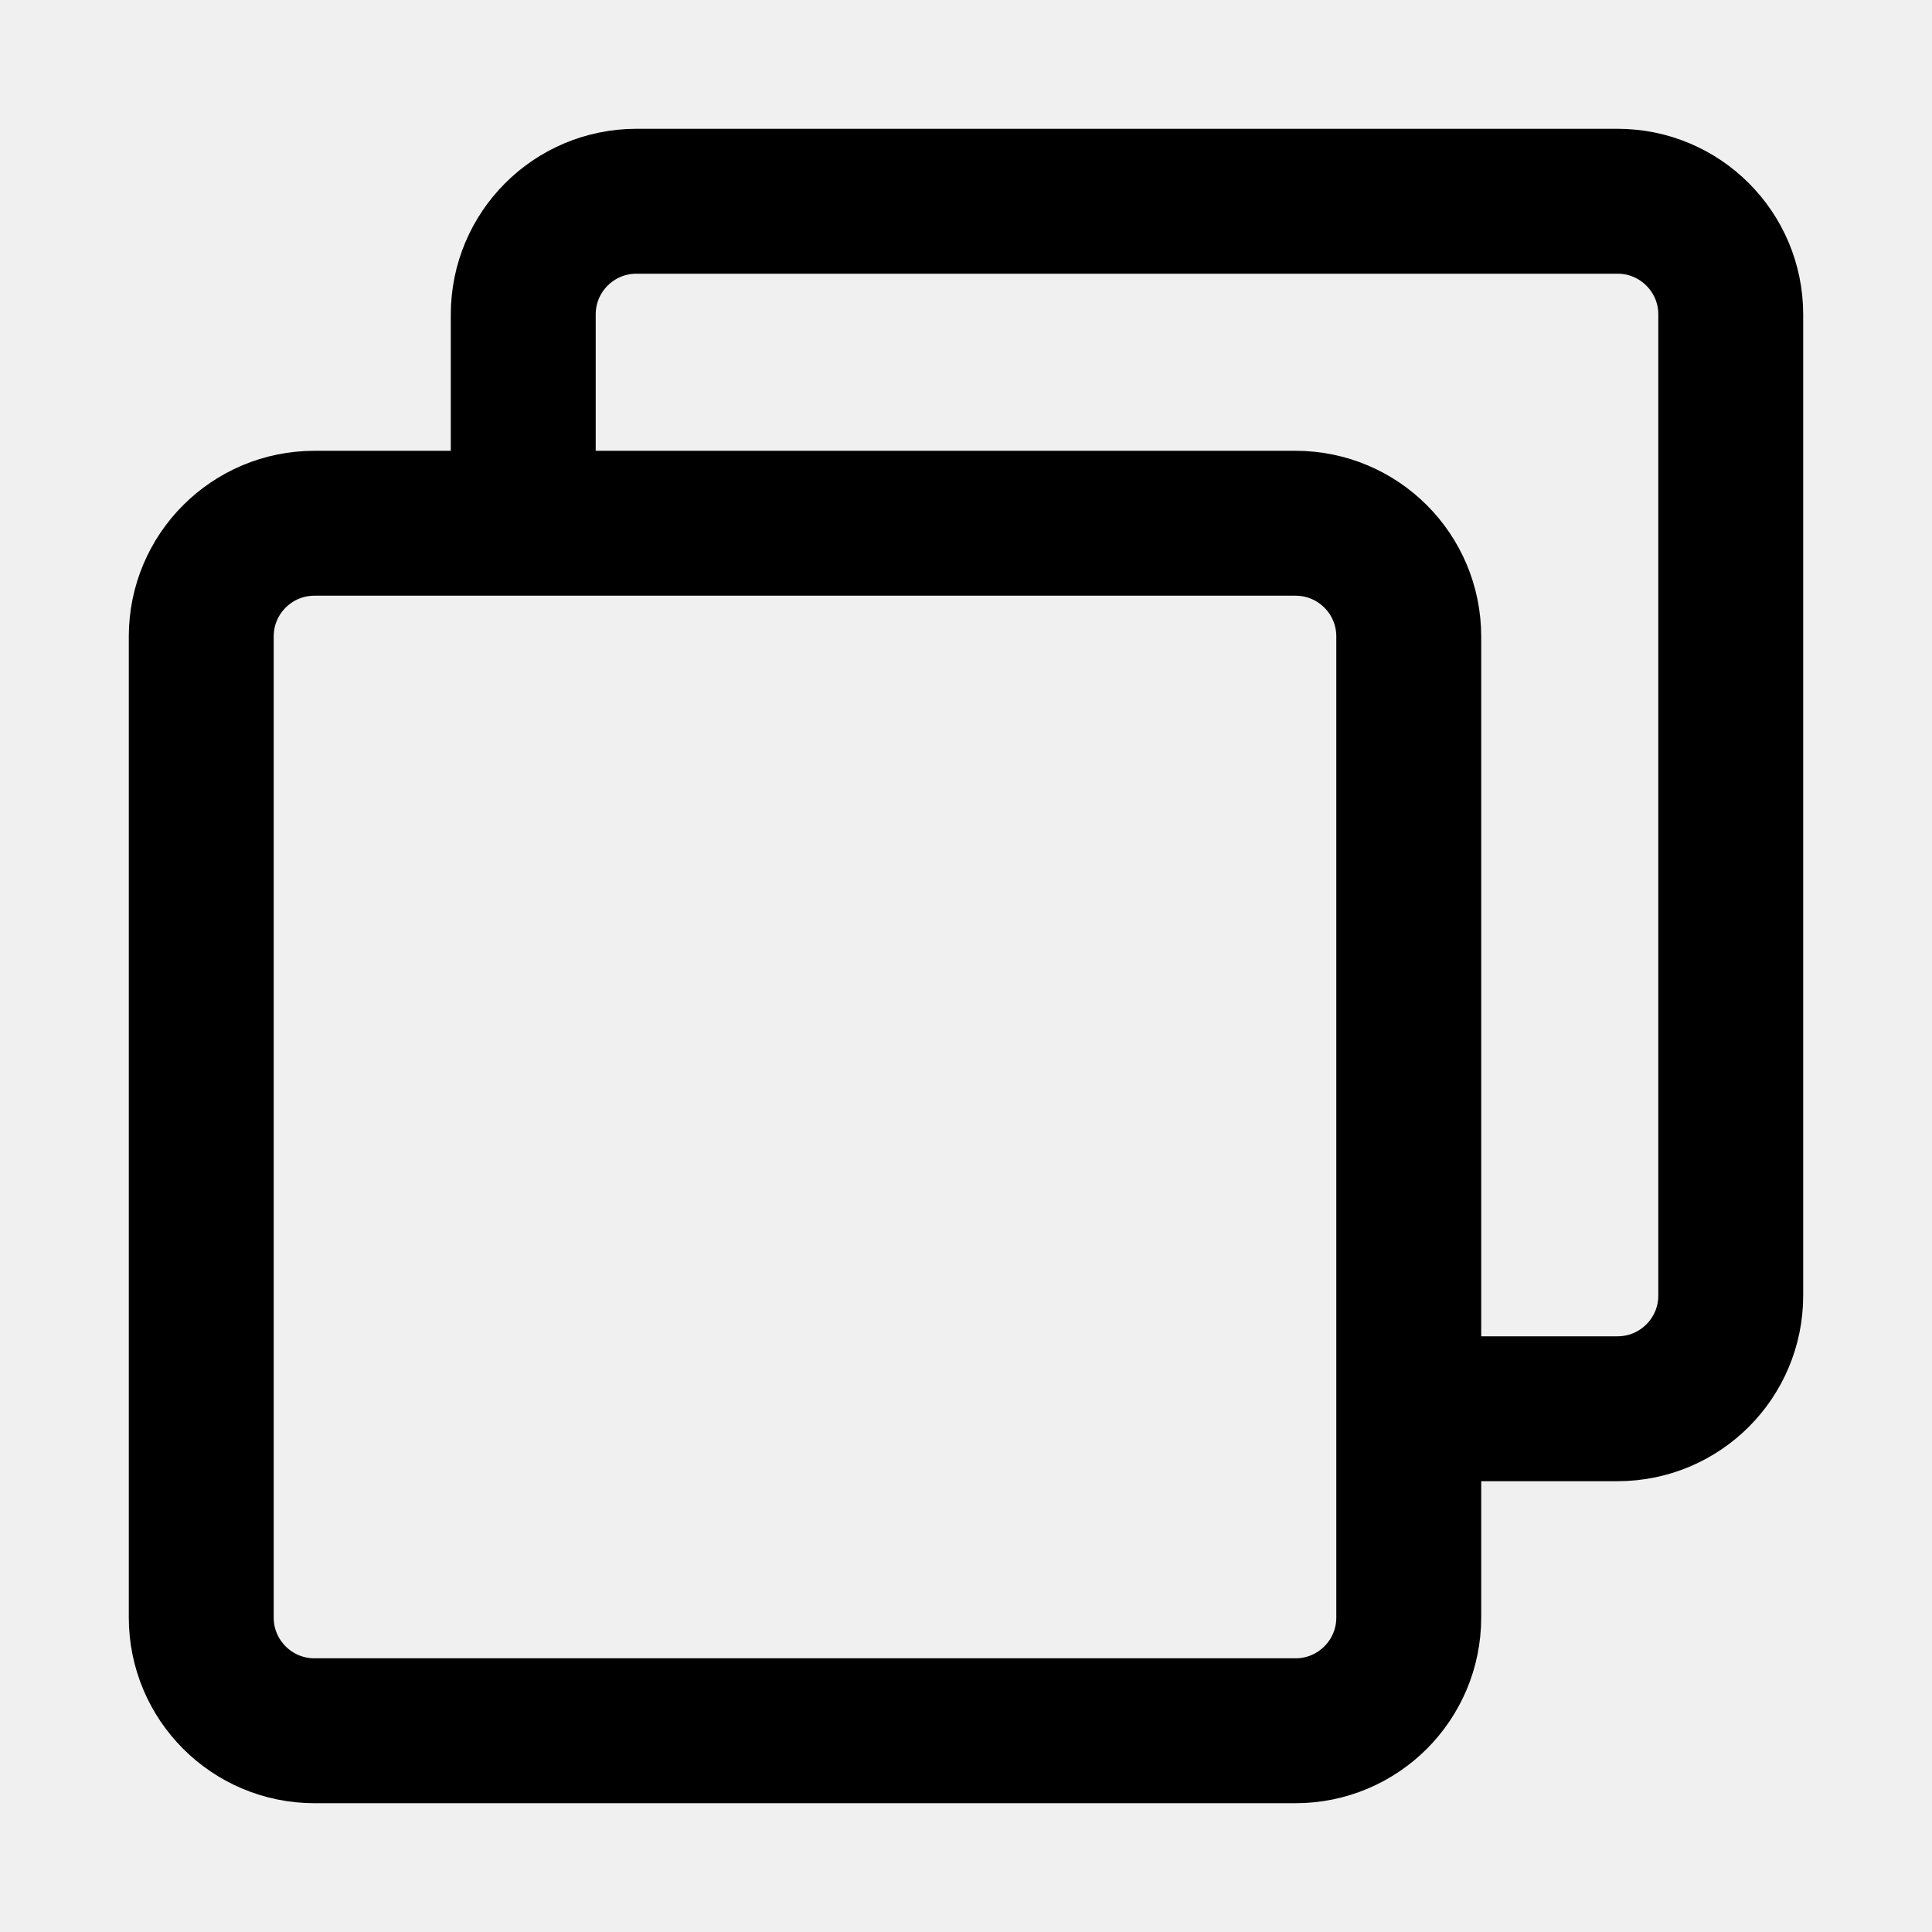
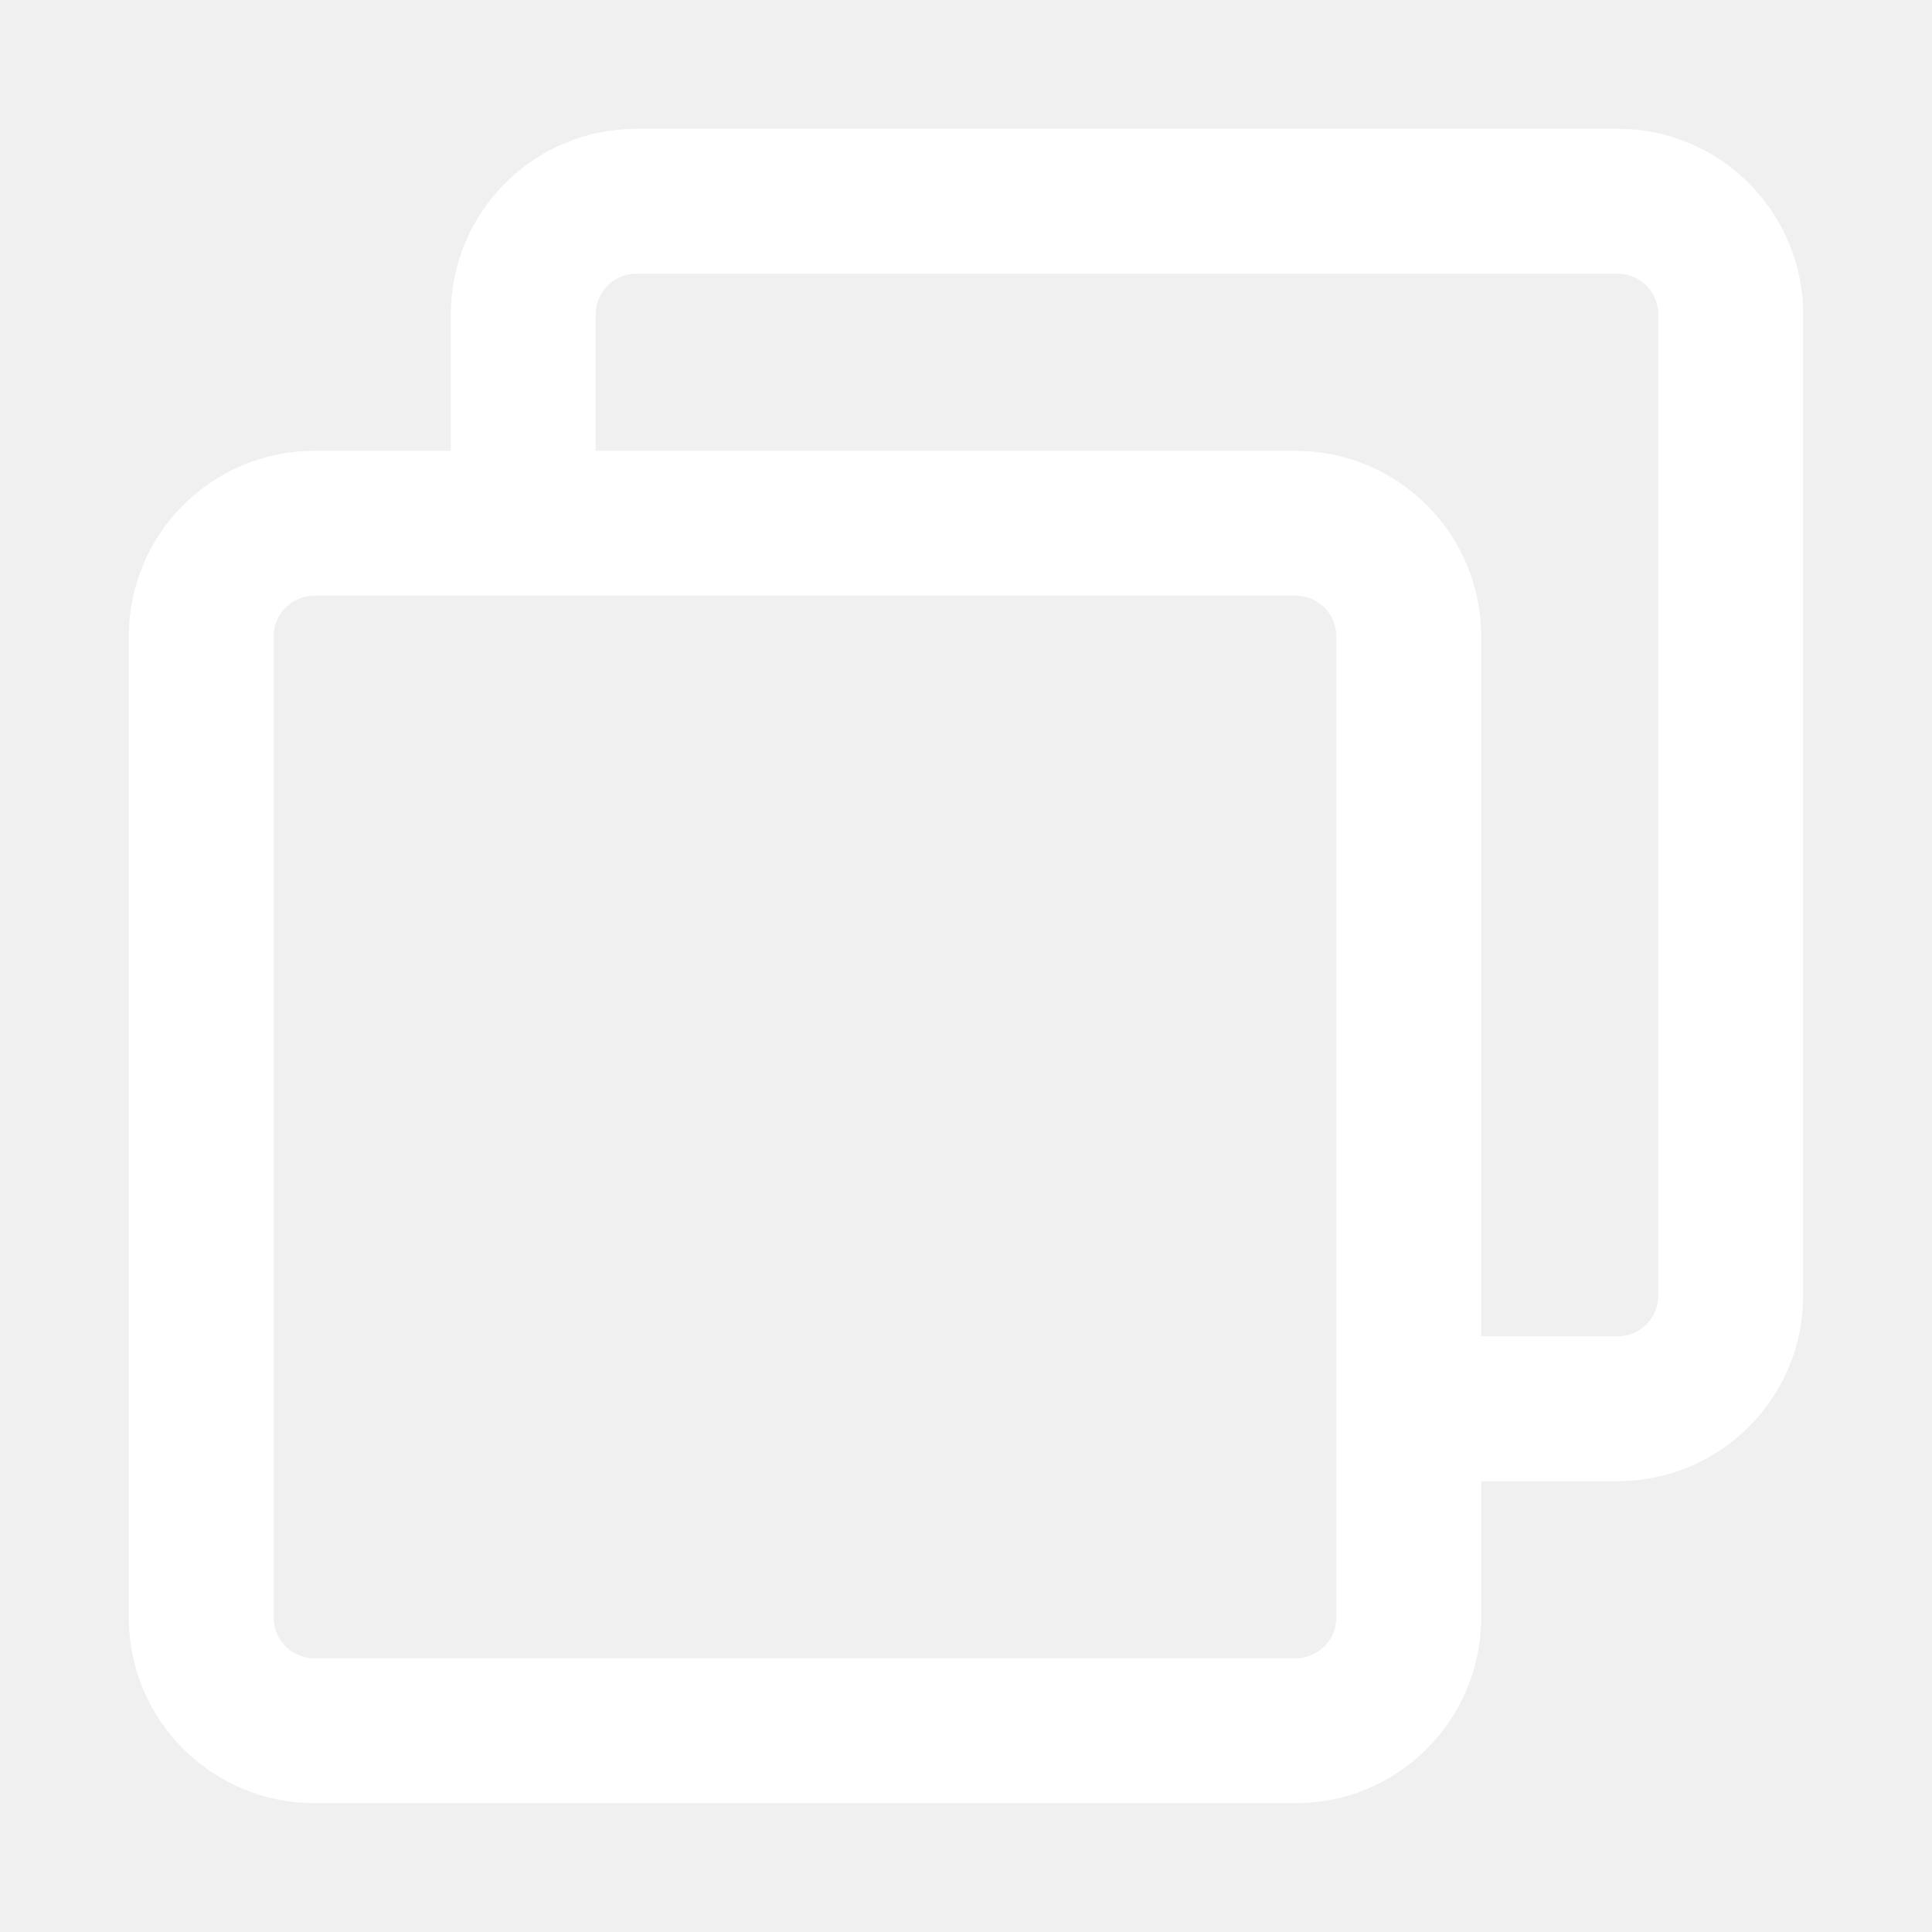
<svg xmlns="http://www.w3.org/2000/svg" width="48" height="48" viewBox="0 0 48 48" fill="none">
-   <path d="M13 12.432V7.812C13 6.259 14.259 5 15.812 5H40.188C41.741 5 43 6.259 43 7.812V32.188C43 33.741 41.741 35 40.188 35H35.516" stroke="black" stroke-width="3.6" stroke-linecap="round" stroke-linejoin="round" />
-   <path d="M32.188 13H7.812C6.259 13 5 14.259 5 15.812V40.188C5 41.741 6.259 43 7.812 43H32.188C33.741 43 35 41.741 35 40.188V15.812C35 14.259 33.741 13 32.188 13Z" fill="none" stroke="black" stroke-width="3.6" stroke-linejoin="round" />
+   <path d="M13 12.432V7.812C13 6.259 14.259 5 15.812 5H40.188C41.741 5 43 6.259 43 7.812V32.188C43 33.741 41.741 35 40.188 35H35.516" stroke="#FFFFFF" stroke-width="3.6" stroke-linecap="round" stroke-linejoin="round" />
+   <path d="M32.188 13H7.812C6.259 13 5 14.259 5 15.812V40.188C5 41.741 6.259 43 7.812 43H32.188C33.741 43 35 41.741 35 40.188V15.812C35 14.259 33.741 13 32.188 13Z" fill="none" stroke="#FFFFFF" stroke-width="3.6" stroke-linejoin="round" />
</svg>
